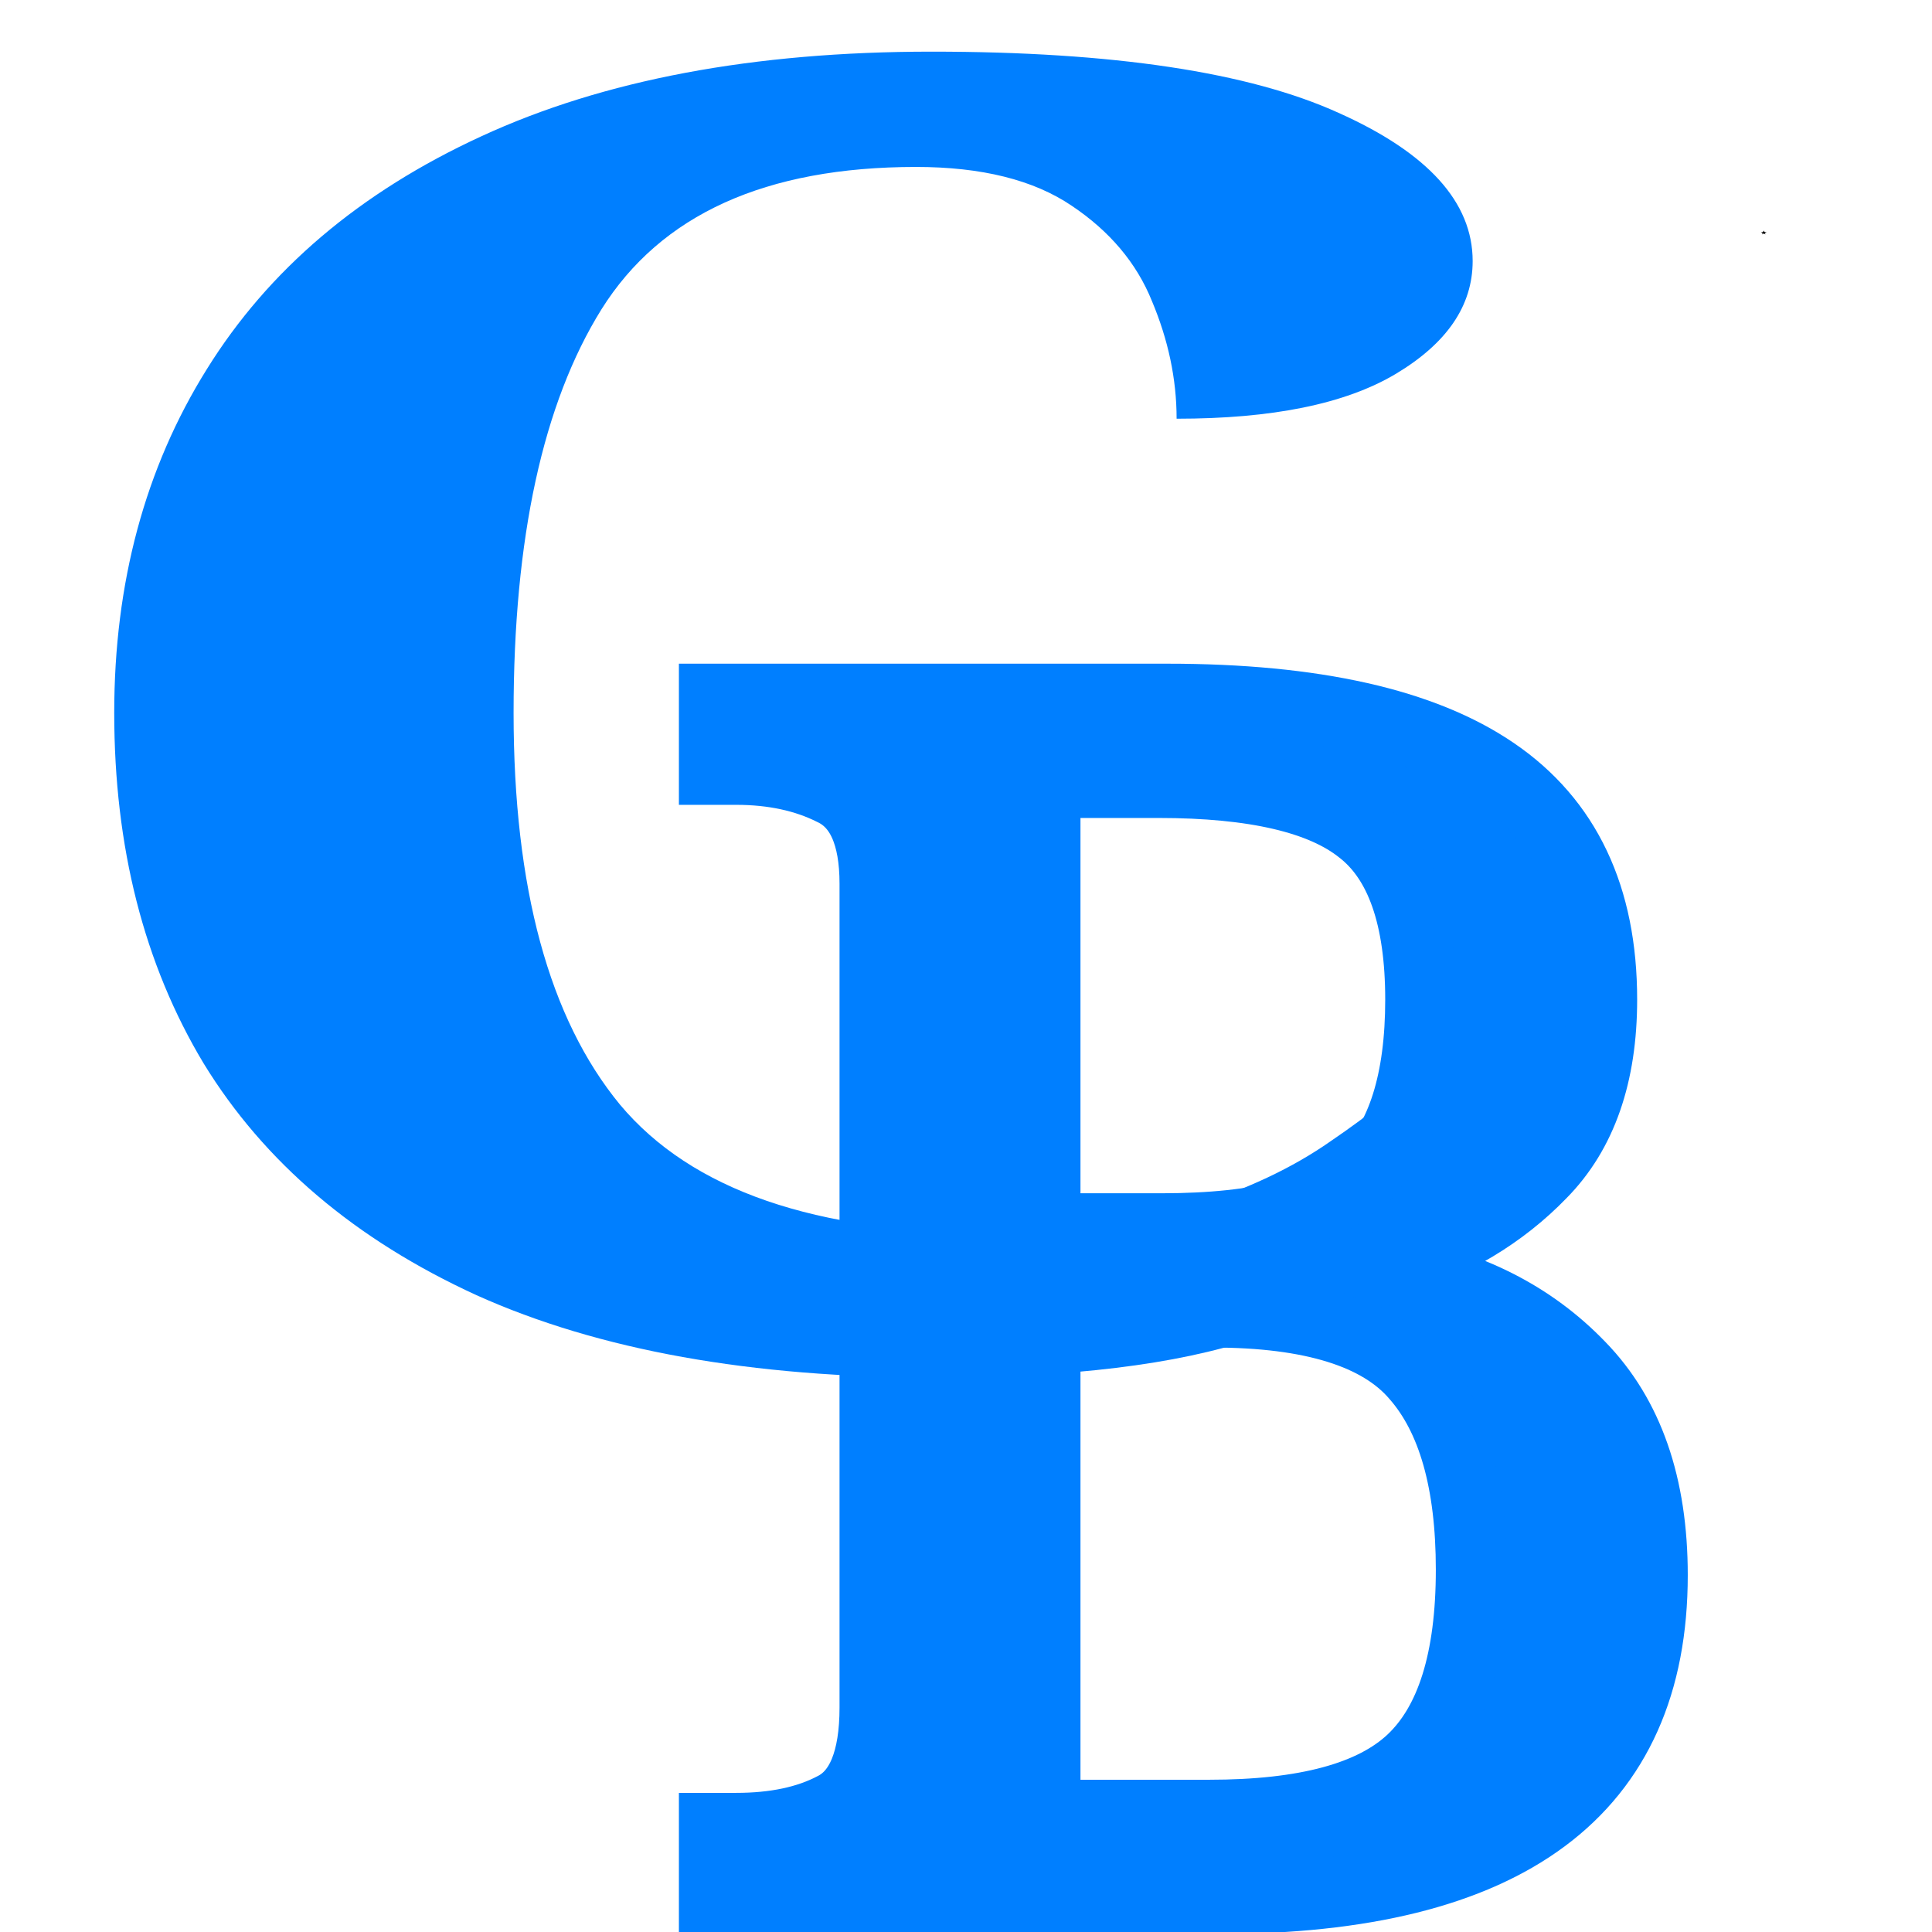
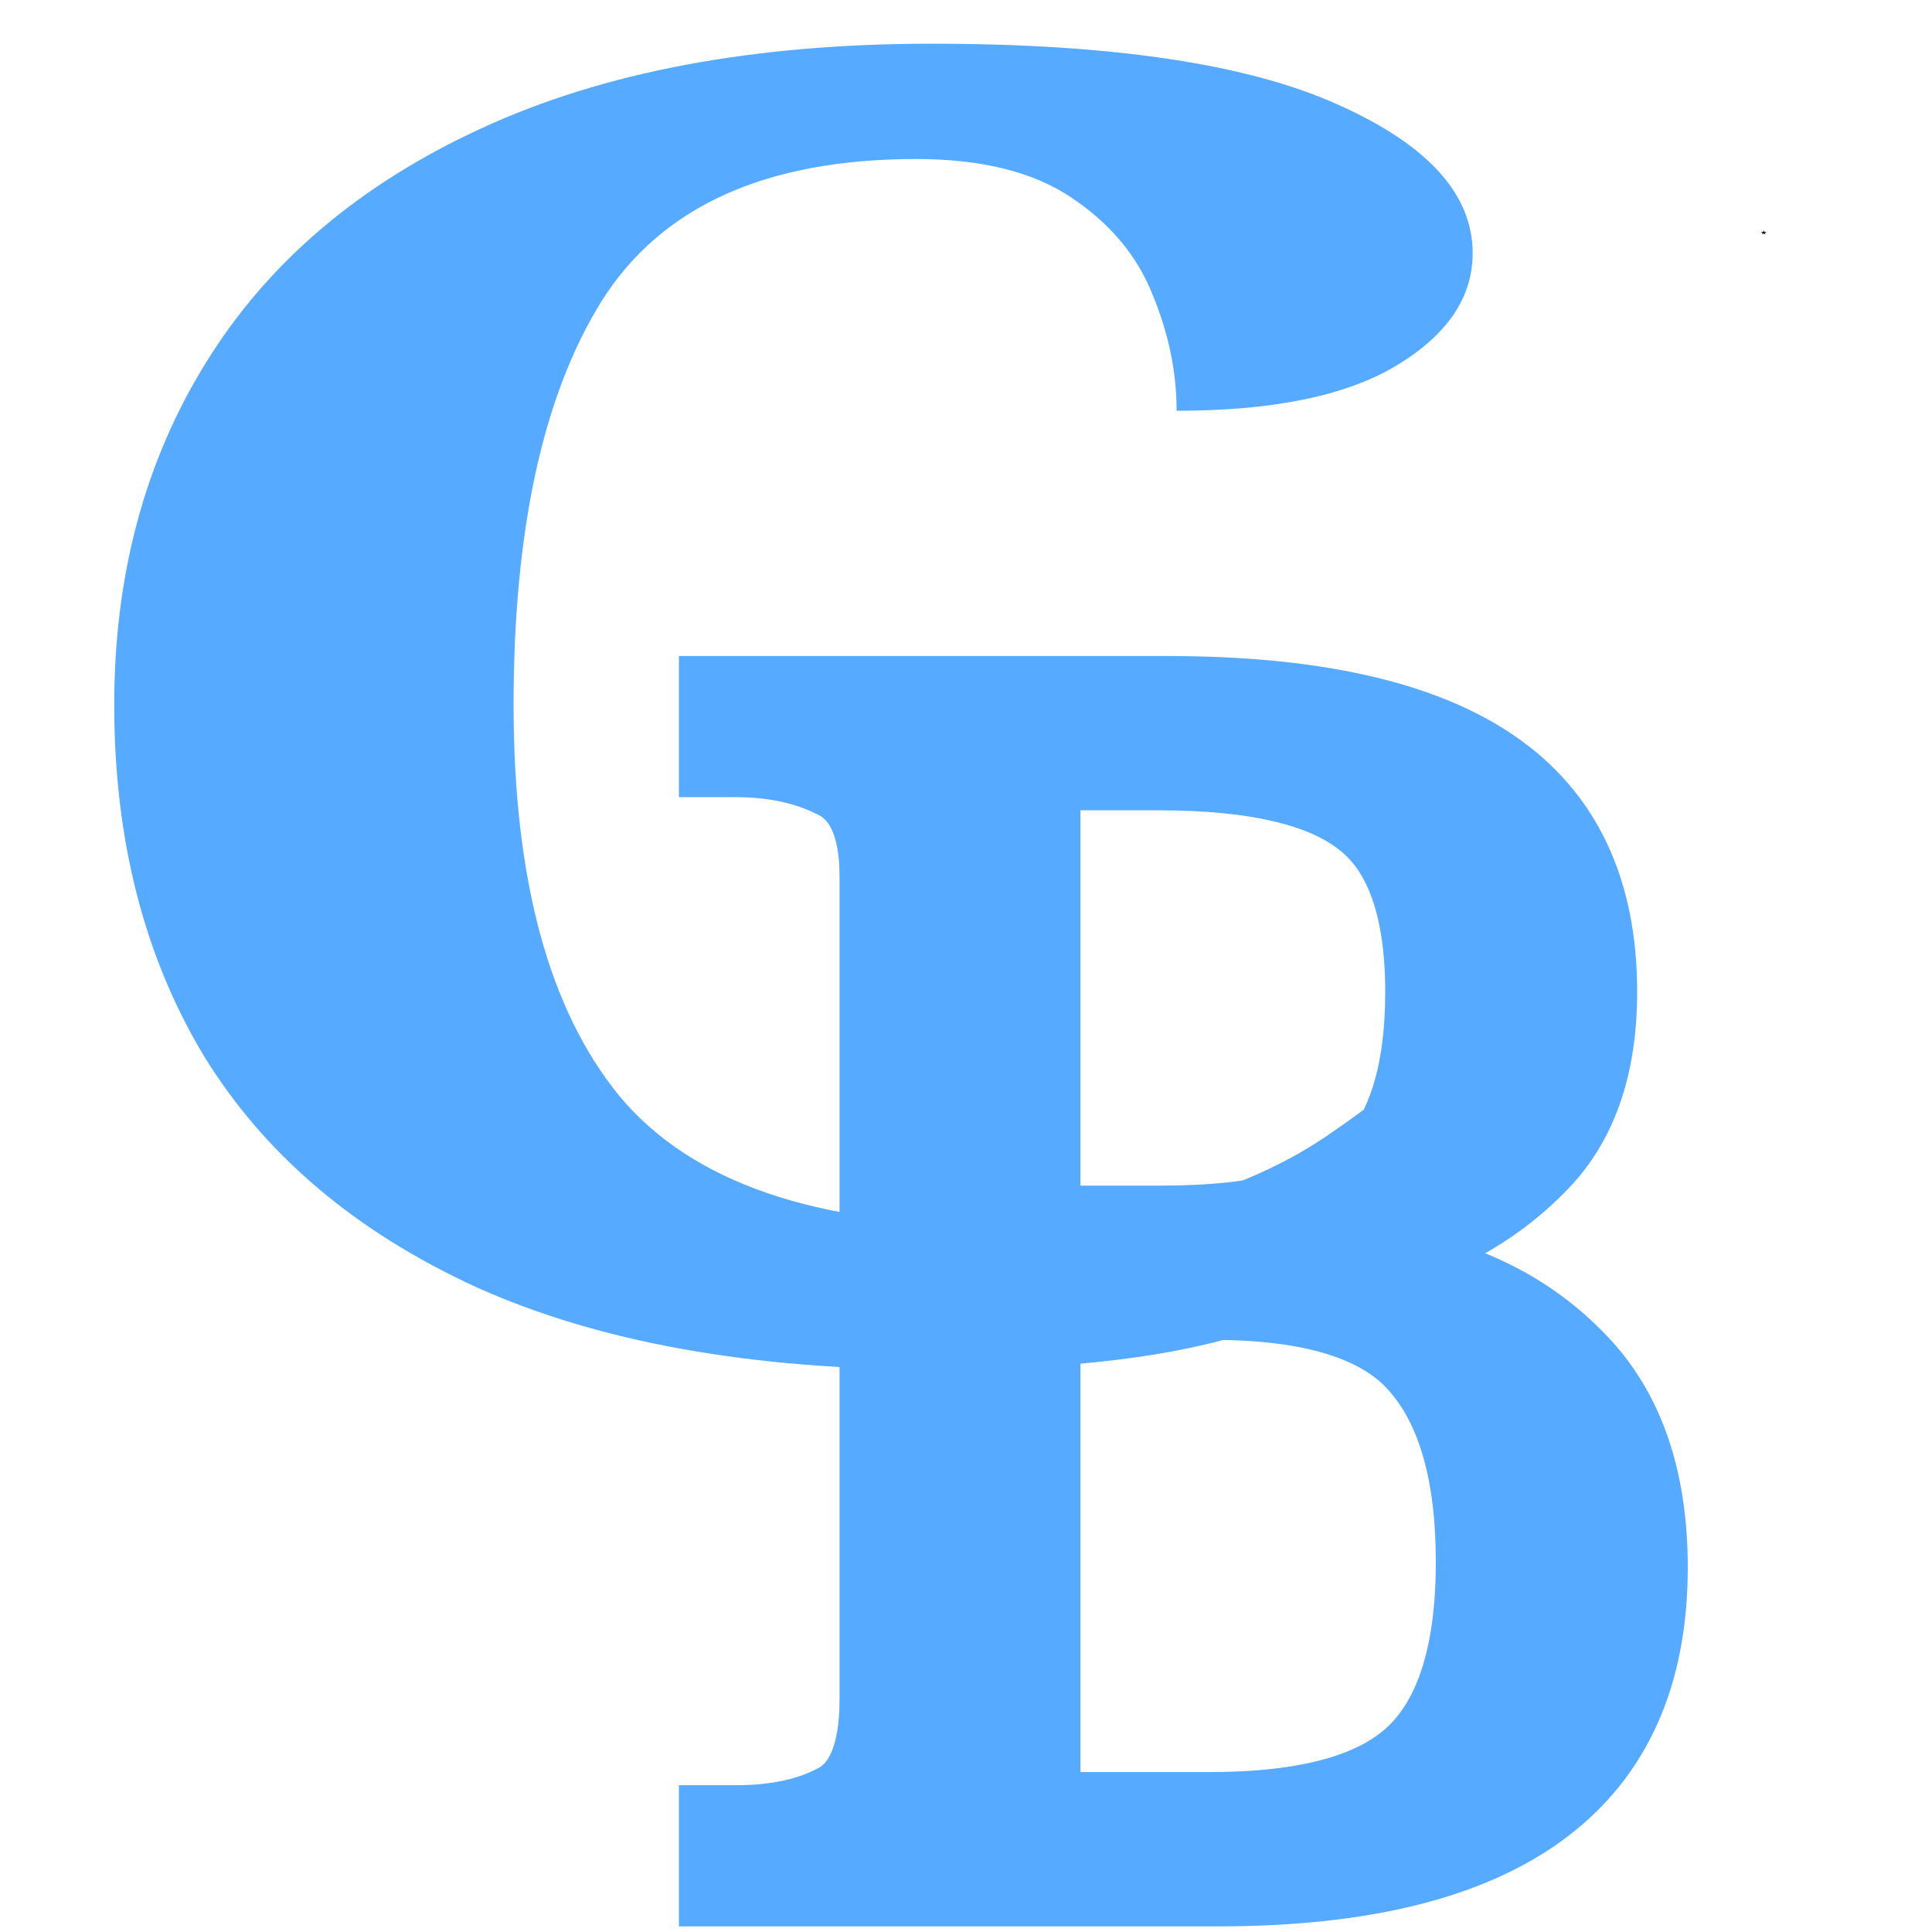
- <svg xmlns="http://www.w3.org/2000/svg" width="500" height="500" style="vector-effect: non-scaling-stroke;" stroke="null">
+ <svg xmlns="http://www.w3.org/2000/svg" width="500" height="500" stroke="null">
  <g stroke="null">
-     <text stroke="#000" transform="matrix(25.539 0 0 19.4867 -2468.87 -1202.42)" font-style="normal" font-weight="bold" xml:space="preserve" text-anchor="start" font-family="serif" font-size="24" id="svg_1" y="79.764" x="96.514" stroke-width="0" fill="#007fff">C</text>
-     <text stroke="#007fff" transform="matrix(18.2223 0 0 18.1229 -2451.3 -2525.01)" font-style="normal" font-weight="normal" xml:space="preserve" text-anchor="start" font-family="serif" font-size="24" id="svg_2" y="166.446" x="143.757" fill="#007fff">B</text>
-     <path stroke="#000" id="svg_3" d="m455.715,60.042l0.569,0l0.176,-0.382l0.176,0.382l0.569,0l-0.46,0.236l0.176,0.382l-0.46,-0.236l-0.46,0.236l0.176,-0.382l-0.46,-0.236z" stroke-width="0" fill="#000000" />
-     <path stroke="#000" id="svg_9" d="m381.84,-75.743c-0.345,0 -0.625,0.224 -0.625,0.5c0,0.276 0.28,0.5 0.625,0.5c0.345,0 0.625,-0.224 0.625,-0.5c0,-0.276 -0.28,-0.5 -0.625,-0.5zm0.054,0.771l0,0.07l-0.084,0l0,-0.07c-0.138,-0.015 -0.199,-0.106 -0.199,-0.106l0.086,-0.058c0,0 0.055,0.076 0.154,0.076c0.055,0 0.097,-0.024 0.097,-0.064c0,-0.094 -0.316,-0.082 -0.316,-0.257c0,-0.076 0.075,-0.13 0.178,-0.143l0,-0.07l0.084,0l0,0.07c0.072,0.008 0.157,0.038 0.157,0.103l0,0.05l-0.112,0l0,-0.024c0,-0.025 -0.04,-0.042 -0.084,-0.042c-0.057,0 -0.098,0.023 -0.098,0.054c0,0.096 0.316,0.073 0.316,0.255c0,0.075 -0.07,0.14 -0.179,0.153l0,0z" stroke-width="0" fill="#000000" />
-     <path stroke="#000" id="svg_10" d="m506.215,-84.698c-0.345,0 -0.625,0.224 -0.625,0.5c0,0.276 0.28,0.5 0.625,0.5c0.345,0 0.625,-0.224 0.625,-0.5c0,-0.276 -0.28,-0.5 -0.625,-0.5zm0.054,0.771l0,0.07l-0.084,0l0,-0.07c-0.138,-0.015 -0.199,-0.106 -0.199,-0.106l0.086,-0.058c0,0 0.055,0.076 0.154,0.076c0.055,0 0.097,-0.024 0.097,-0.064c0,-0.094 -0.316,-0.082 -0.316,-0.257c0,-0.076 0.075,-0.13 0.178,-0.143l0,-0.07l0.084,0l0,0.07c0.072,0.008 0.157,0.038 0.157,0.103l0,0.05l-0.112,0l0,-0.024c0,-0.025 -0.04,-0.042 -0.084,-0.042c-0.057,0 -0.098,0.023 -0.098,0.054c0,0.096 0.316,0.073 0.316,0.255c0,0.075 -0.07,0.14 -0.179,0.153l0,0z" stroke-width="0" fill="#000000" />
-     <path stroke="#000" id="svg_12" d="m655.85,47.387c-1.657,0 -3,6.939 -3,15.5c0,8.56 1.343,15.5 3,15.5c1.657,0 3,-6.94 3,-15.5c0,-8.561 -1.343,-15.5 -3,-15.5zm0.259,23.904l0,2.183l-0.404,0l0,-2.159c-0.663,-0.469 -0.954,-3.285 -0.954,-3.285l0.413,-1.784c0,0 0.263,2.371 0.74,2.371c0.263,0 0.463,-0.728 0.463,-1.972c0,-2.91 -1.517,-2.557 -1.517,-7.955c0,-2.346 0.359,-4.037 0.854,-4.435l0,-2.183l0.404,0l0,2.182c0.345,0.235 0.754,1.173 0.754,3.192l0,1.549l-0.536,0l0,-0.751c0,-0.774 -0.191,-1.29 -0.404,-1.29c-0.272,0 -0.472,0.704 -0.472,1.689c0,2.98 1.517,2.252 1.517,7.908c0,2.324 -0.336,4.342 -0.858,4.74l0,0z" stroke-width="0" fill="#000000" />
-     <path stroke="#000" style="vector-effect: non-scaling-stroke;" id="svg_13" d="m641.794,217.782c-26.579,0 -48.125,0.224 -48.125,0.5c0,0.276 21.546,0.5 48.125,0.5c26.579,0 48.125,-0.224 48.125,-0.5c0,-0.276 -21.546,-0.5 -48.125,-0.5zm4.156,0.771l0,0.07l-6.483,0l0,-0.07c-10.639,-0.015 -15.301,-0.106 -15.301,-0.106l6.629,-0.058c0,0 4.225,0.076 11.874,0.076c4.225,0 7.43,-0.024 7.43,-0.064c0,-0.094 -24.334,-0.082 -24.334,-0.257c0,-0.076 5.755,-0.13 13.698,-0.143l0,-0.07l6.484,0l0,0.07c5.536,0.008 12.093,0.038 12.093,0.103l0,0.05l-8.596,0l0,-0.024c0,-0.025 -3.063,-0.042 -6.486,-0.042c-4.371,0 -7.576,0.023 -7.576,0.054c0,0.096 24.334,0.073 24.334,0.255c0.003,0.075 -5.387,0.14 -13.765,0.153l0,0z" stroke-width="0" fill="#000000" />
+     <text fill="#56aaff" stroke-width="0" x="96.514" y="79.662" id="svg_1" font-size="24" font-family="serif" text-anchor="start" xml:space="preserve" font-weight="bold" font-style="normal" transform="matrix(25.539 0 0 19.4867 -2468.87 -1202.42)" stroke="#000">C</text>
+     <text fill="#56aaff" x="143.757" y="166.336" id="svg_2" font-size="24" font-family="serif" text-anchor="start" xml:space="preserve" font-weight="normal" font-style="normal" transform="matrix(18.2223 0 0 18.1229 -2451.3 -2525.01)" stroke="#56aaff">B</text>
+     <path fill="#000000" stroke-width="0" d="m455.715,60.042l0.569,0l0.176,-0.382l0.176,0.382l0.569,0l-0.46,0.236l0.176,0.382l-0.46,-0.236l-0.46,0.236l0.176,-0.382l-0.46,-0.236z" id="svg_3" stroke="#000" />
+     <path fill="#000000" stroke-width="0" d="m381.84,-75.743c-0.345,0 -0.625,0.224 -0.625,0.5c0,0.276 0.28,0.5 0.625,0.5c0.345,0 0.625,-0.224 0.625,-0.5c0,-0.276 -0.28,-0.5 -0.625,-0.5zm0.054,0.771l0,0.07l-0.084,0l0,-0.07c-0.138,-0.015 -0.199,-0.106 -0.199,-0.106l0.086,-0.058c0,0 0.055,0.076 0.154,0.076c0.055,0 0.097,-0.024 0.097,-0.064c0,-0.094 -0.316,-0.082 -0.316,-0.257c0,-0.076 0.075,-0.13 0.178,-0.143l0,-0.07l0.084,0l0,0.07c0.072,0.008 0.157,0.038 0.157,0.103l0,0.05l-0.112,0l0,-0.024c0,-0.025 -0.04,-0.042 -0.084,-0.042c-0.057,0 -0.098,0.023 -0.098,0.054c0,0.096 0.316,0.073 0.316,0.255c0,0.075 -0.07,0.14 -0.179,0.153l0,0z" id="svg_9" stroke="#000" />
+     <path fill="#000000" stroke-width="0" d="m506.215,-84.698c-0.345,0 -0.625,0.224 -0.625,0.5c0,0.276 0.28,0.5 0.625,0.5c0.345,0 0.625,-0.224 0.625,-0.5c0,-0.276 -0.28,-0.5 -0.625,-0.5zm0.054,0.771l0,0.07l-0.084,0l0,-0.07c-0.138,-0.015 -0.199,-0.106 -0.199,-0.106l0.086,-0.058c0,0 0.055,0.076 0.154,0.076c0.055,0 0.097,-0.024 0.097,-0.064c0,-0.094 -0.316,-0.082 -0.316,-0.257c0,-0.076 0.075,-0.13 0.178,-0.143l0,-0.07l0.084,0l0,0.07c0.072,0.008 0.157,0.038 0.157,0.103l0,0.05l-0.112,0l0,-0.024c0,-0.025 -0.04,-0.042 -0.084,-0.042c-0.057,0 -0.098,0.023 -0.098,0.054c0,0.096 0.316,0.073 0.316,0.255c0,0.075 -0.07,0.14 -0.179,0.153l0,0z" id="svg_10" stroke="#000" />
+     <path fill="#000000" stroke-width="0" d="m655.85,47.387c-1.657,0 -3,6.939 -3,15.5c0,8.56 1.343,15.5 3,15.5c1.657,0 3,-6.94 3,-15.5c0,-8.561 -1.343,-15.5 -3,-15.5zm0.259,23.904l0,2.183l-0.404,0l0,-2.159c-0.663,-0.469 -0.954,-3.285 -0.954,-3.285l0.413,-1.784c0,0 0.263,2.371 0.74,2.371c0.263,0 0.463,-0.728 0.463,-1.972c0,-2.91 -1.517,-2.557 -1.517,-7.955c0,-2.346 0.359,-4.037 0.854,-4.435l0,-2.183l0.404,0l0,2.182c0.345,0.235 0.754,1.173 0.754,3.192l0,1.549l-0.536,0l0,-0.751c0,-0.774 -0.191,-1.29 -0.404,-1.29c-0.272,0 -0.472,0.704 -0.472,1.689c0,2.98 1.517,2.252 1.517,7.908c0,2.324 -0.336,4.342 -0.858,4.74l0,0l-0,0z" id="svg_12" stroke="#000" />
+     <path fill="#000000" stroke-width="0" d="m641.794,217.782c-26.579,0 -48.125,0.224 -48.125,0.5c0,0.276 21.546,0.5 48.125,0.5c26.579,0 48.125,-0.224 48.125,-0.5c0,-0.276 -21.546,-0.5 -48.125,-0.5zm4.156,0.771l0,0.07l-6.483,0l0,-0.07c-10.639,-0.015 -15.301,-0.106 -15.301,-0.106l6.629,-0.058c0,0 4.225,0.076 11.874,0.076c4.225,0 7.43,-0.024 7.43,-0.064c0,-0.094 -24.334,-0.082 -24.334,-0.257c0,-0.076 5.755,-0.13 13.698,-0.143l0,-0.07l6.484,0l0,0.07c5.536,0.008 12.093,0.038 12.093,0.103l0,0.05l-8.596,0l0,-0.024c0,-0.025 -3.063,-0.042 -6.486,-0.042c-4.371,0 -7.576,0.023 -7.576,0.054c0,0.096 24.334,0.073 24.334,0.255c0.003,0.075 -5.387,0.14 -13.765,0.153l0,0z" id="svg_13" stroke="#000" />
  </g>
</svg>
